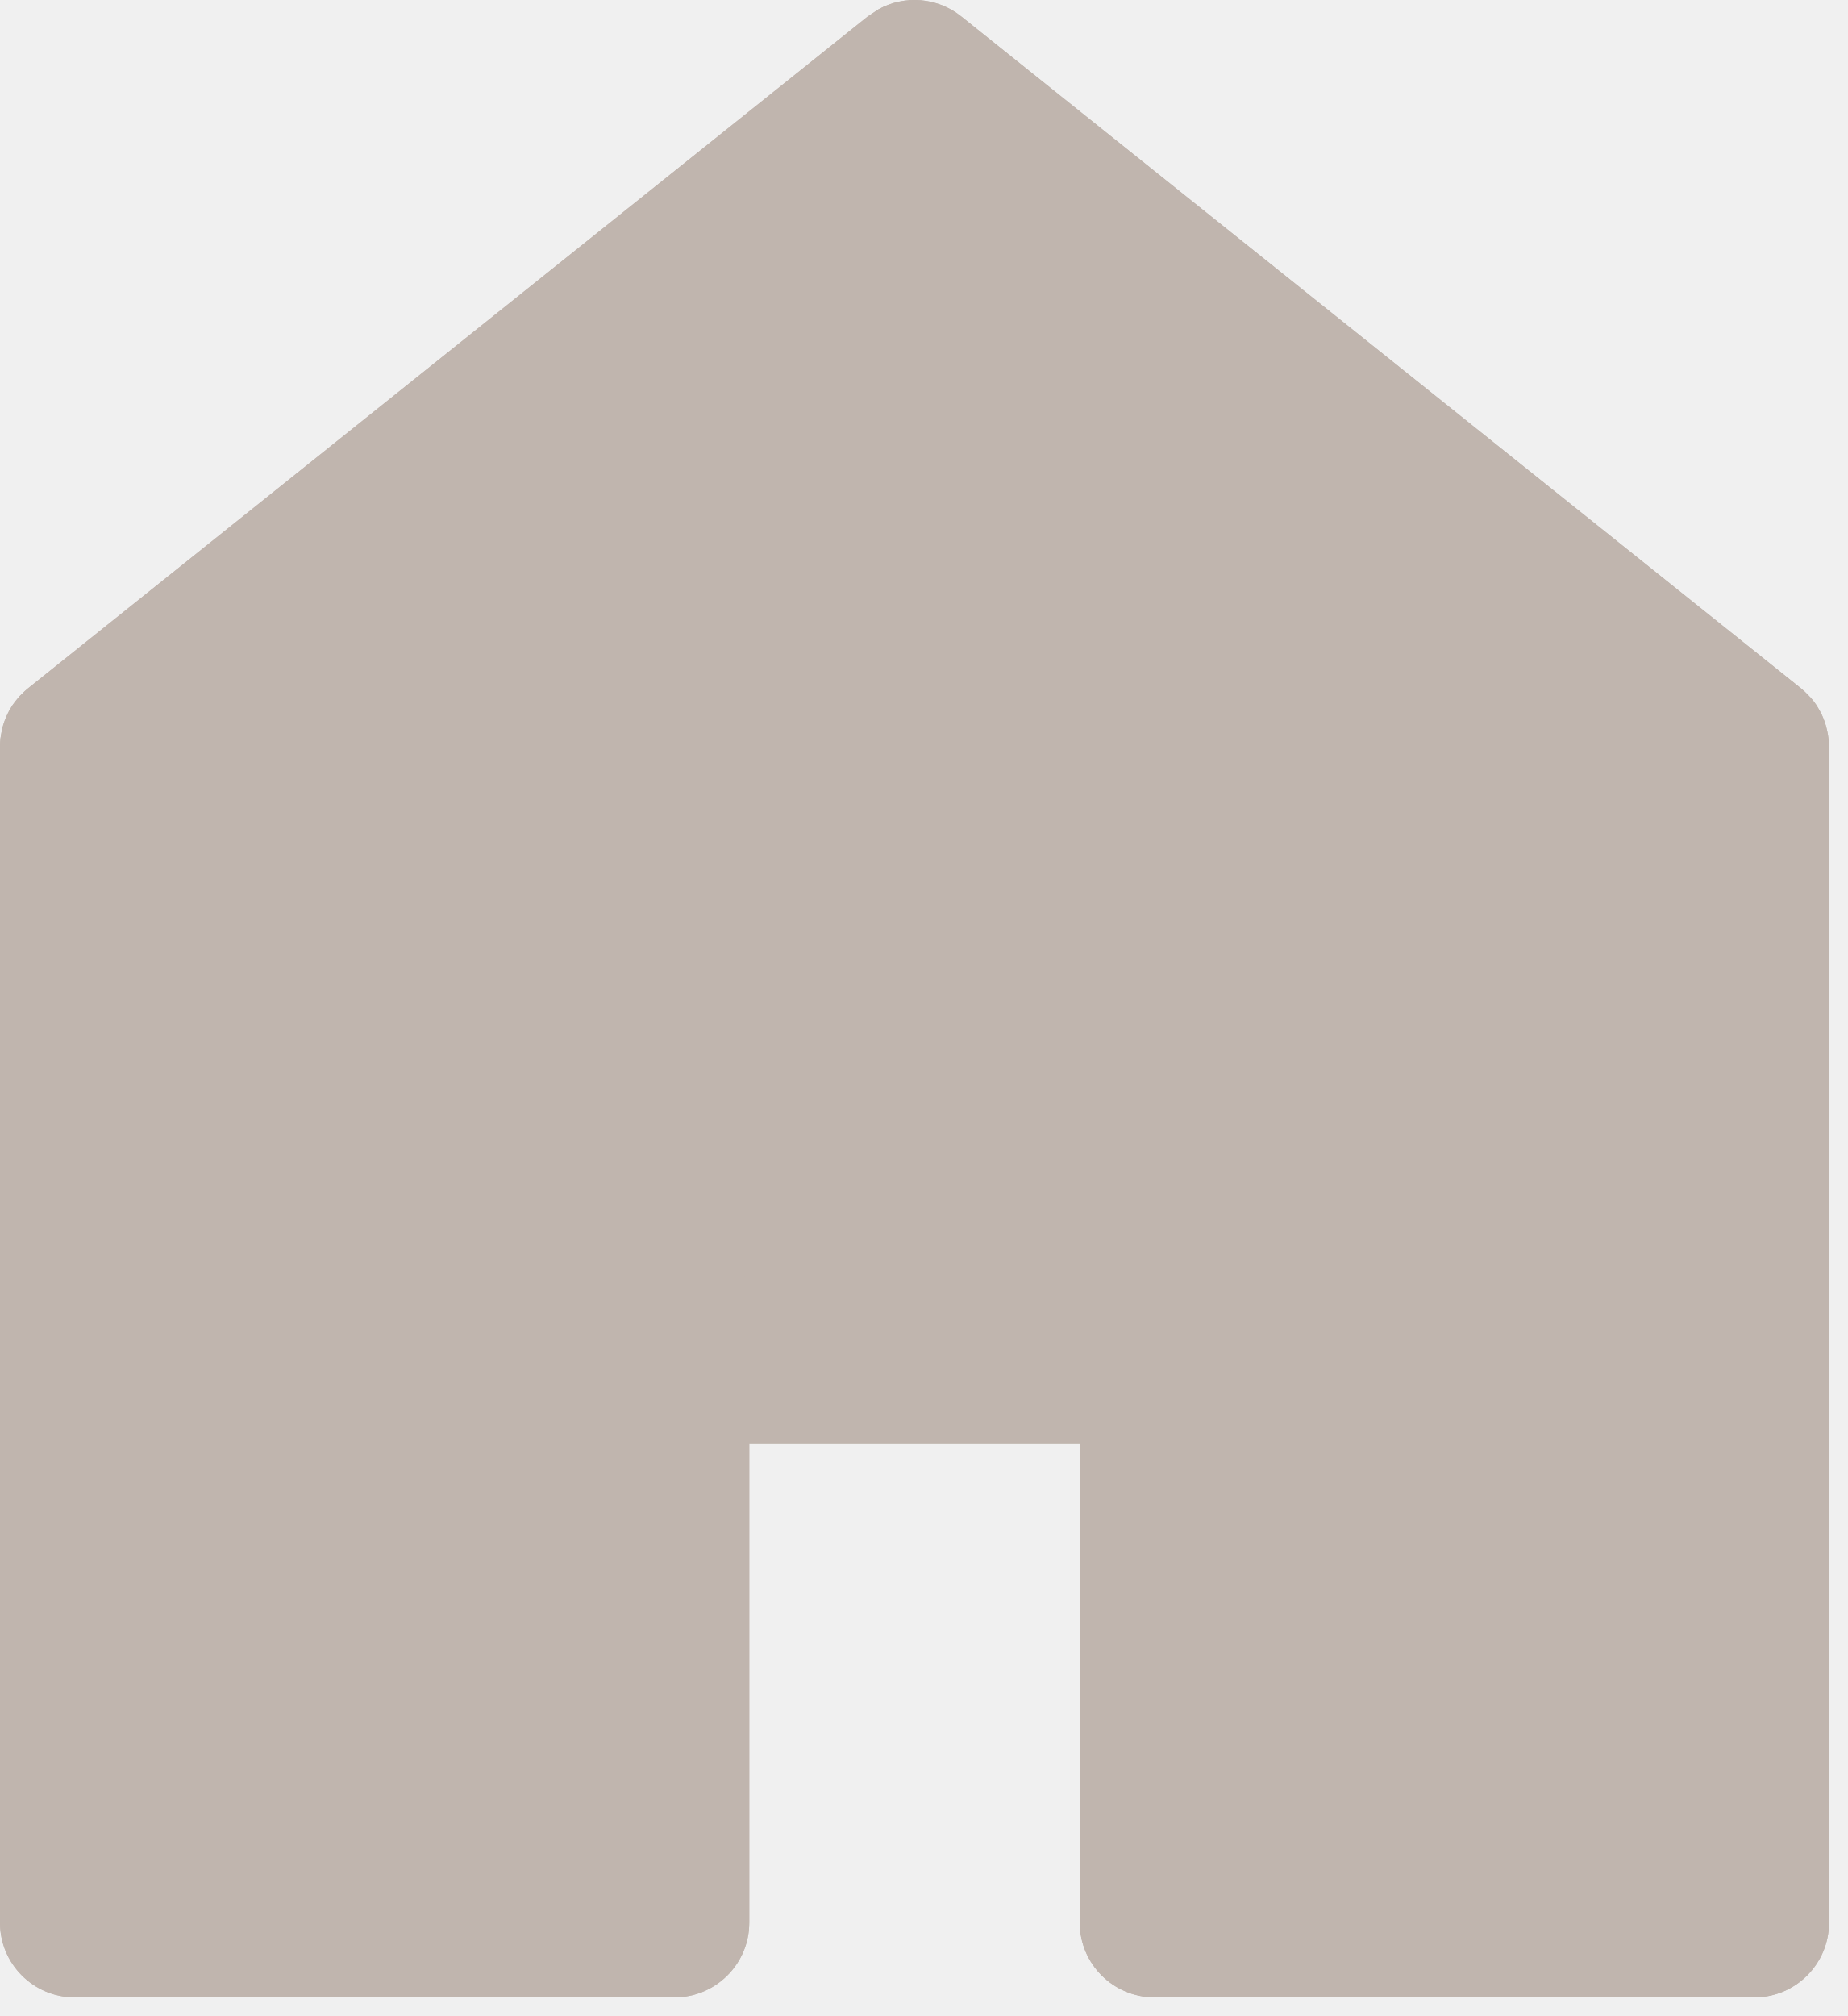
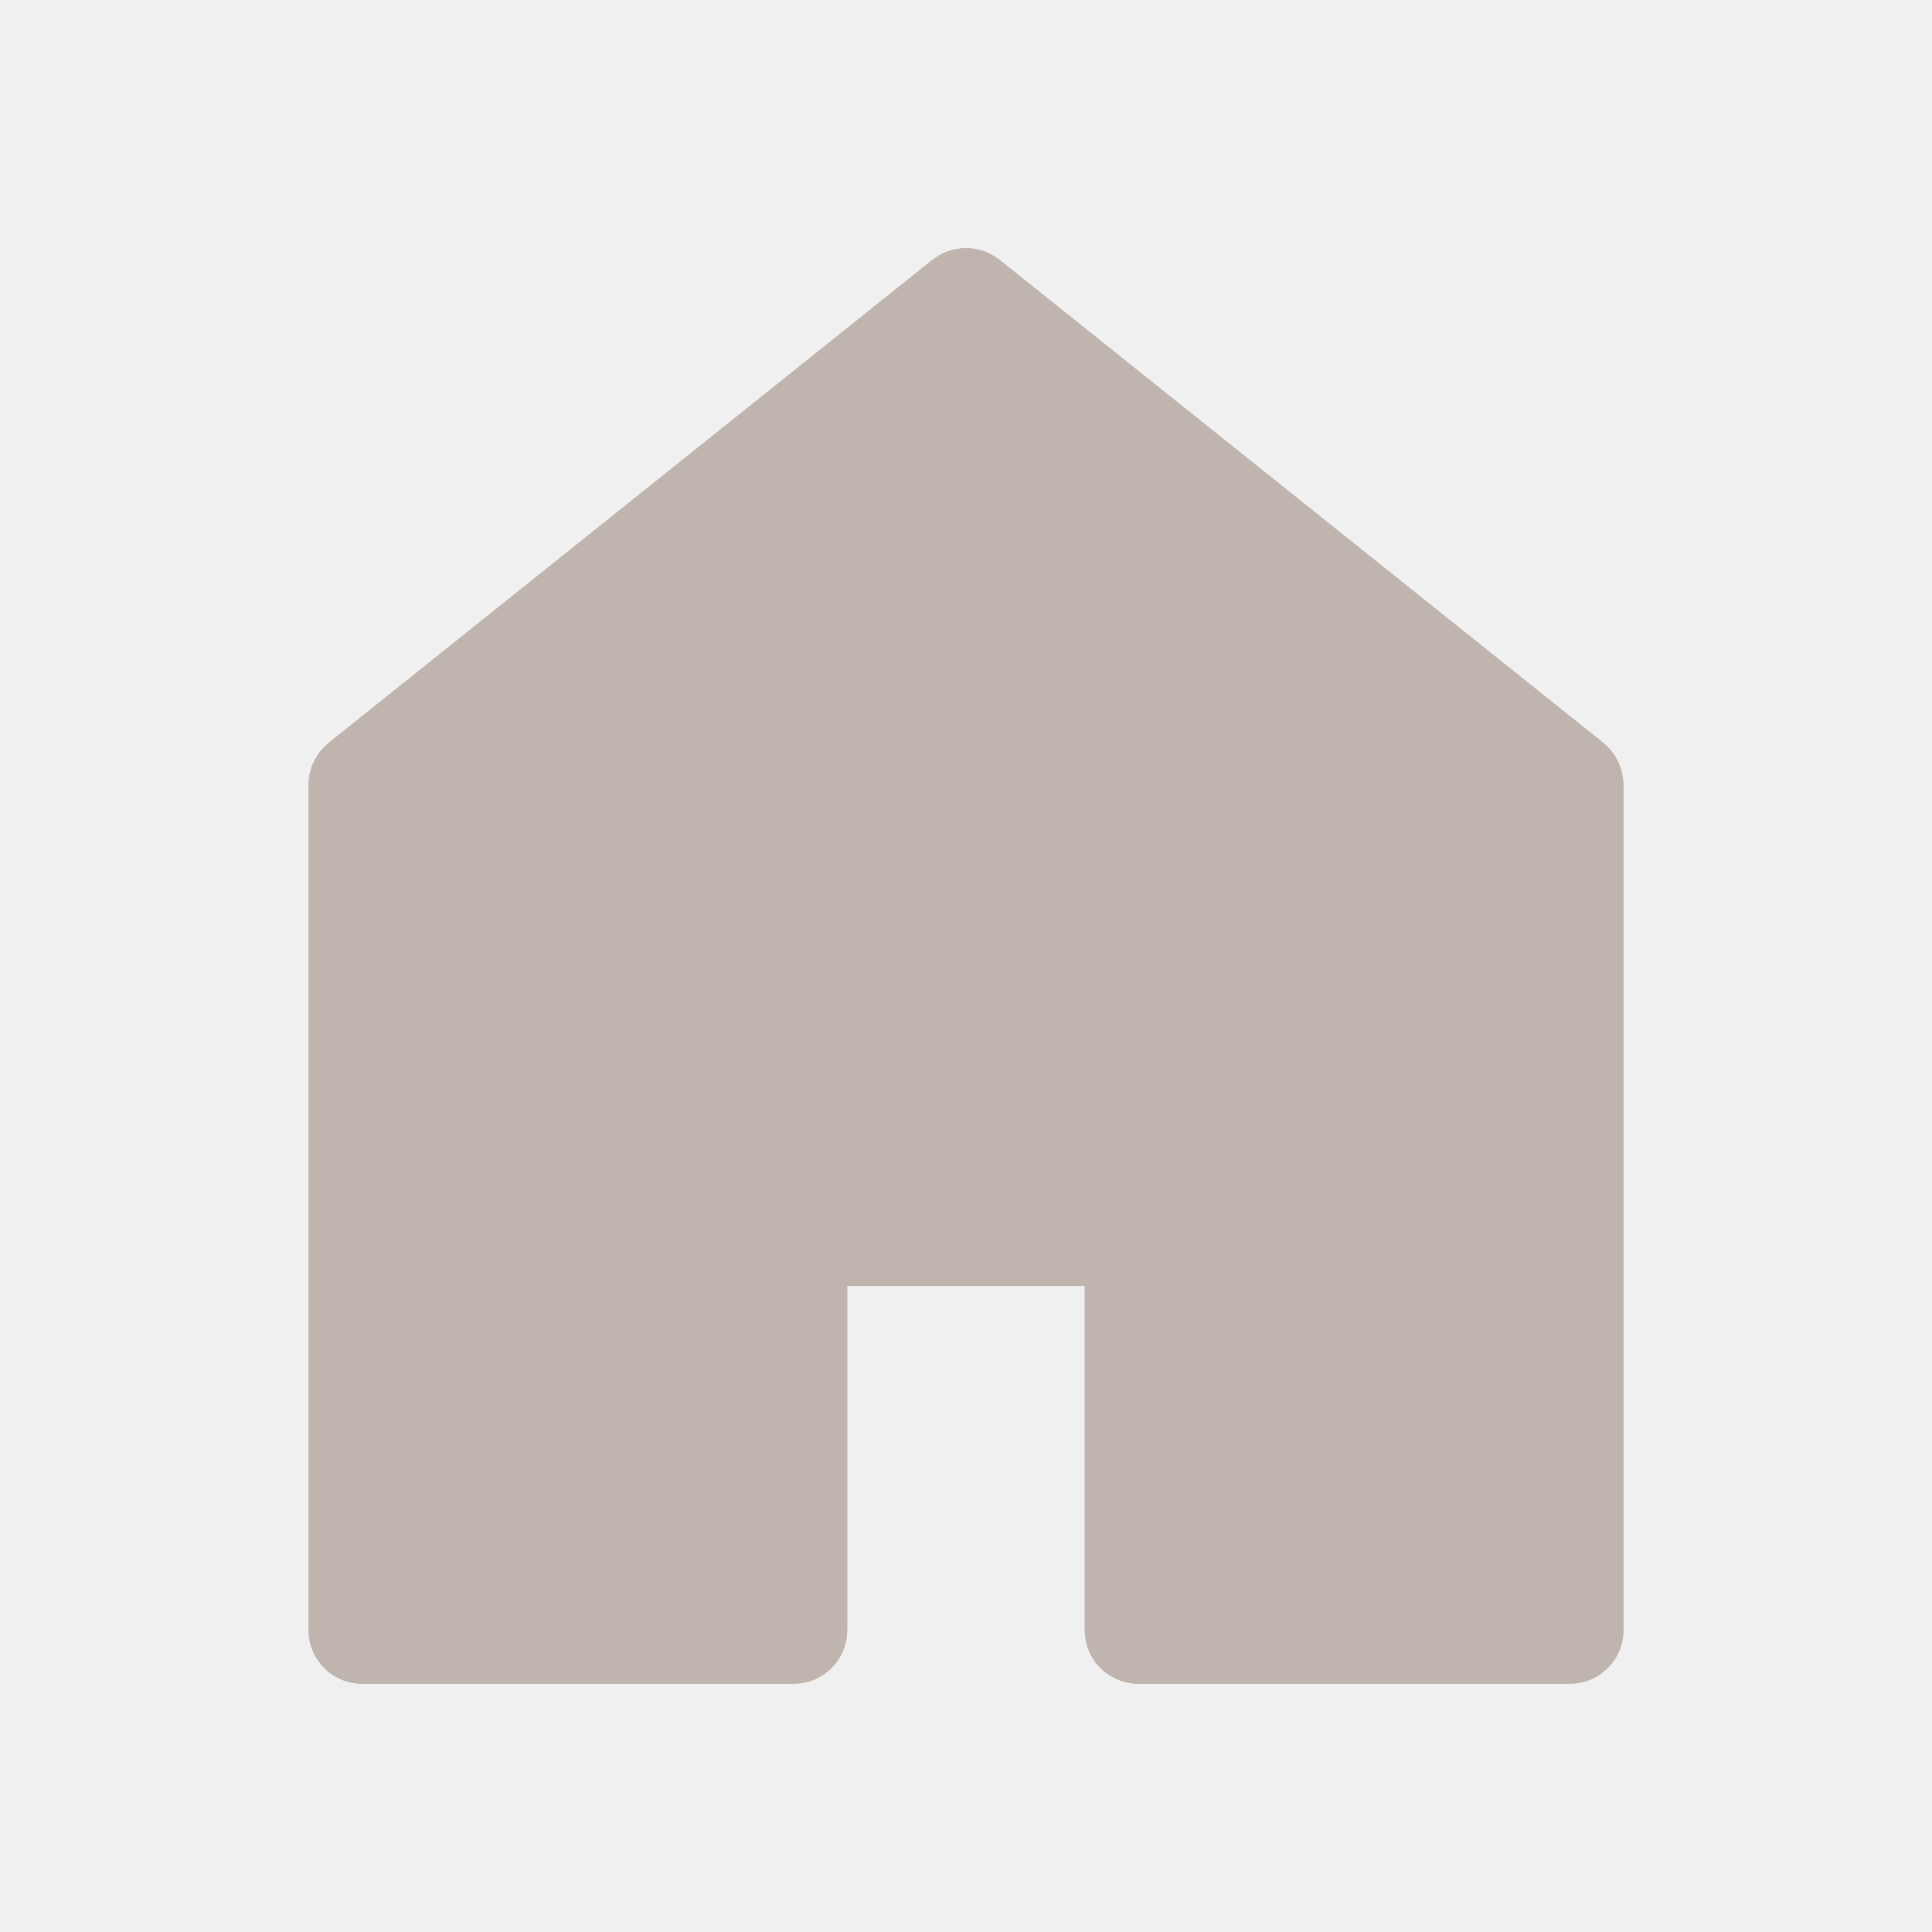
- <svg xmlns="http://www.w3.org/2000/svg" width="22" height="24" viewBox="0 0 22 24" fill="none">
-   <mask id="path-1-inside-1_410_2498" fill="white">
-     <path d="M10.461 0.11C10.771 -0.061 11.16 -0.033 11.444 0.195L21.444 8.195C21.447 8.197 21.449 8.199 21.451 8.201C21.479 8.224 21.504 8.248 21.528 8.274C21.539 8.284 21.549 8.295 21.559 8.306C21.582 8.333 21.606 8.362 21.626 8.392C21.631 8.399 21.635 8.408 21.64 8.415C21.656 8.441 21.67 8.467 21.684 8.493C21.69 8.507 21.696 8.52 21.702 8.533C21.716 8.566 21.729 8.6 21.739 8.635C21.742 8.645 21.744 8.656 21.747 8.666C21.754 8.692 21.759 8.719 21.764 8.745C21.766 8.76 21.769 8.775 21.77 8.789C21.774 8.822 21.777 8.855 21.777 8.889V22.889C21.777 23.38 21.38 23.778 20.889 23.778H13.746C13.255 23.778 12.856 23.38 12.856 22.889V17.19H8.921V22.889C8.921 23.38 8.522 23.778 8.031 23.778H0.889C0.398 23.778 0 23.38 0 22.889V8.889C7.95316e-06 8.855 0.002 8.822 0.006 8.789C0.008 8.775 0.01 8.76 0.013 8.745C0.017 8.719 0.023 8.692 0.029 8.666C0.032 8.656 0.034 8.645 0.037 8.635C0.047 8.6 0.06 8.566 0.074 8.533C0.08 8.52 0.086 8.507 0.093 8.493C0.098 8.484 0.102 8.474 0.107 8.465L0.146 8.399C0.148 8.396 0.15 8.394 0.151 8.392C0.172 8.362 0.194 8.333 0.218 8.306C0.222 8.301 0.227 8.295 0.231 8.29L0.261 8.261C0.281 8.24 0.303 8.22 0.325 8.201C0.328 8.199 0.33 8.197 0.333 8.195L10.333 0.195L10.461 0.11Z" />
+ <svg xmlns="http://www.w3.org/2000/svg" width="32" height="32" viewBox="0 0 32 32" fill="none">
+   <mask id="path-1-inside-1_415_3096" fill="white">
+     <path d="M15.572 4.22C15.882 4.05 16.272 4.078 16.556 4.305L26.556 12.305C26.558 12.307 26.56 12.31 26.562 12.312C26.59 12.334 26.615 12.359 26.64 12.384C26.65 12.395 26.66 12.405 26.669 12.415C26.693 12.443 26.716 12.472 26.736 12.502C26.741 12.509 26.744 12.516 26.748 12.522C26.765 12.549 26.781 12.578 26.796 12.607C26.802 12.619 26.808 12.632 26.814 12.644C26.828 12.677 26.84 12.711 26.851 12.746C26.854 12.756 26.856 12.766 26.858 12.777C26.865 12.803 26.871 12.829 26.875 12.856C26.877 12.871 26.88 12.885 26.882 12.9C26.886 12.933 26.889 12.966 26.889 12.999V27C26.889 27.49 26.491 27.888 26 27.888H18.857C18.366 27.888 17.968 27.49 17.968 27V21.3H14.032V27C14.032 27.49 13.633 27.888 13.143 27.888H6C5.509 27.888 5.111 27.49 5.111 27V12.999C5.111 12.966 5.114 12.933 5.117 12.9C5.119 12.885 5.122 12.871 5.124 12.856C5.128 12.829 5.134 12.803 5.141 12.777C5.143 12.767 5.145 12.756 5.148 12.746C5.159 12.711 5.171 12.677 5.186 12.644C5.191 12.632 5.197 12.619 5.203 12.607C5.218 12.578 5.234 12.549 5.251 12.522C5.255 12.515 5.259 12.509 5.264 12.502C5.284 12.472 5.306 12.443 5.33 12.415C5.334 12.411 5.338 12.406 5.343 12.401L5.372 12.372C5.393 12.351 5.414 12.331 5.437 12.312C5.439 12.31 5.442 12.307 5.444 12.305L15.444 4.305L15.572 4.22Z" />
  </mask>
-   <path d="M10.461 0.11C10.771 -0.061 11.16 -0.033 11.444 0.195L21.444 8.195C21.447 8.197 21.449 8.199 21.451 8.201C21.479 8.224 21.504 8.248 21.528 8.274C21.539 8.284 21.549 8.295 21.559 8.306C21.582 8.333 21.606 8.362 21.626 8.392C21.631 8.399 21.635 8.408 21.64 8.415C21.656 8.441 21.67 8.467 21.684 8.493C21.69 8.507 21.696 8.52 21.702 8.533C21.716 8.566 21.729 8.6 21.739 8.635C21.742 8.645 21.744 8.656 21.747 8.666C21.754 8.692 21.759 8.719 21.764 8.745C21.766 8.76 21.769 8.775 21.77 8.789C21.774 8.822 21.777 8.855 21.777 8.889V22.889C21.777 23.38 21.38 23.778 20.889 23.778H13.746C13.255 23.778 12.856 23.38 12.856 22.889V17.19H8.921V22.889C8.921 23.38 8.522 23.778 8.031 23.778H0.889C0.398 23.778 0 23.38 0 22.889V8.889C7.95316e-06 8.855 0.002 8.822 0.006 8.789C0.008 8.775 0.01 8.76 0.013 8.745C0.017 8.719 0.023 8.692 0.029 8.666C0.032 8.656 0.034 8.645 0.037 8.635C0.047 8.6 0.06 8.566 0.074 8.533C0.08 8.52 0.086 8.507 0.093 8.493C0.098 8.484 0.102 8.474 0.107 8.465L0.146 8.399C0.148 8.396 0.15 8.394 0.151 8.392C0.172 8.362 0.194 8.333 0.218 8.306C0.222 8.301 0.227 8.295 0.231 8.29L0.261 8.261C0.281 8.24 0.303 8.22 0.325 8.201C0.328 8.199 0.33 8.197 0.333 8.195L10.333 0.195L10.461 0.11Z" fill="#C0B5AE" />
-   <path d="M10.461 0.11L9.498 -1.643C9.449 -1.616 9.401 -1.587 9.354 -1.556L10.461 0.11ZM11.444 0.195L12.694 -1.367L12.694 -1.367L11.444 0.195ZM21.444 8.195L22.694 6.633L22.694 6.633L21.444 8.195ZM21.451 8.201L22.719 6.654L22.718 6.653L21.451 8.201ZM21.528 8.274L22.97 6.887L22.97 6.887L21.528 8.274ZM21.559 8.306L20.05 9.619L20.05 9.619L21.559 8.306ZM21.626 8.392L23.285 7.275L23.283 7.272L21.626 8.392ZM21.64 8.415L19.947 9.481L19.949 9.484L21.64 8.415ZM21.684 8.493L23.475 7.604L23.474 7.601L21.684 8.493ZM21.702 8.533L19.869 9.332L19.87 9.335L21.702 8.533ZM21.739 8.635L23.656 8.064L23.656 8.064L21.739 8.635ZM21.747 8.666L23.683 8.165L23.683 8.165L21.747 8.666ZM21.764 8.745L19.79 9.067L19.79 9.069L21.764 8.745ZM21.77 8.789L23.758 8.567L23.758 8.565L21.77 8.789ZM21.777 8.889H23.777V8.888L21.777 8.889ZM12.856 17.19H14.856C14.856 16.085 13.961 15.19 12.856 15.19V17.19ZM8.921 17.19V15.19C7.816 15.19 6.921 16.085 6.921 17.19H8.921ZM0 8.889L-2 8.888V8.889H0ZM0.006 8.789L-1.982 8.565L-1.982 8.567L0.006 8.789ZM0.013 8.745L1.986 9.068L1.987 9.067L0.013 8.745ZM0.029 8.666L-1.907 8.166L-1.907 8.166L0.029 8.666ZM0.037 8.635L-1.88 8.064L-1.88 8.065L0.037 8.635ZM0.074 8.533L1.907 9.334L1.908 9.332L0.074 8.533ZM0.093 8.493L-1.698 7.602L-1.699 7.605L0.093 8.493ZM0.107 8.465L-1.616 7.451C-1.628 7.47 -1.639 7.49 -1.65 7.51L0.107 8.465ZM0.146 8.399L-1.523 7.298C-1.542 7.326 -1.56 7.355 -1.577 7.385L0.146 8.399ZM0.151 8.392L-1.506 7.272L-1.508 7.275L0.151 8.392ZM0.218 8.306L1.727 9.618L1.728 9.617L0.218 8.306ZM0.231 8.29L-1.183 6.876C-1.205 6.898 -1.226 6.921 -1.247 6.944L0.231 8.29ZM0.261 8.261L1.675 9.675L1.675 9.675L0.261 8.261ZM0.325 8.201L-0.943 6.655L-0.944 6.655L0.325 8.201ZM0.333 8.195L-0.916 6.633L-0.917 6.633L0.333 8.195ZM10.333 0.195L9.227 -1.471C9.177 -1.439 9.13 -1.404 9.084 -1.367L10.333 0.195ZM10.461 0.11L11.424 1.863C11.037 2.075 10.552 2.042 10.195 1.756L11.444 0.195L12.694 -1.367C11.769 -2.107 10.505 -2.197 9.498 -1.643L10.461 0.11ZM11.444 0.195L10.195 1.756L20.195 9.756L21.444 8.195L22.694 6.633L12.694 -1.367L11.444 0.195ZM21.444 8.195L20.195 9.756C20.153 9.723 20.118 9.692 20.089 9.665C20.06 9.638 20.036 9.614 20.017 9.596C19.999 9.577 19.985 9.562 19.976 9.552C19.972 9.548 19.968 9.544 19.966 9.541C19.965 9.54 19.964 9.539 19.963 9.538C19.963 9.537 19.962 9.537 19.962 9.537C19.962 9.536 19.963 9.538 19.965 9.54C19.967 9.542 19.97 9.546 19.974 9.55C19.982 9.559 19.996 9.574 20.013 9.592C20.031 9.61 20.054 9.633 20.082 9.659C20.11 9.686 20.145 9.716 20.185 9.749L21.451 8.201L22.718 6.653C22.757 6.686 22.791 6.716 22.819 6.742C22.846 6.768 22.869 6.791 22.886 6.808C22.902 6.825 22.916 6.839 22.923 6.848C22.927 6.852 22.93 6.855 22.931 6.857C22.933 6.858 22.934 6.86 22.933 6.859C22.933 6.859 22.931 6.857 22.929 6.854C22.926 6.851 22.922 6.847 22.918 6.842C22.909 6.832 22.894 6.816 22.875 6.797C22.856 6.777 22.831 6.753 22.802 6.726C22.772 6.698 22.736 6.667 22.694 6.633L21.444 8.195ZM21.451 8.201L20.184 9.749C20.13 9.704 20.096 9.669 20.087 9.66L21.528 8.274L22.97 6.887C22.912 6.827 22.827 6.743 22.719 6.654L21.451 8.201ZM21.528 8.274L20.087 9.66C20.092 9.665 20.098 9.671 20.098 9.671C20.1 9.673 20.098 9.672 20.095 9.669C20.09 9.663 20.072 9.644 20.05 9.619L21.559 8.306L23.068 6.993C23.035 6.956 23.008 6.927 22.992 6.911C22.984 6.902 22.978 6.895 22.974 6.892C22.973 6.891 22.973 6.89 22.972 6.889C22.971 6.889 22.971 6.888 22.97 6.888C22.97 6.887 22.969 6.887 22.97 6.887L21.528 8.274ZM21.559 8.306L20.05 9.619C20.049 9.618 20.013 9.577 19.969 9.511L21.626 8.392L23.283 7.272C23.198 7.146 23.116 7.048 23.067 6.992L21.559 8.306ZM21.626 8.392L19.967 9.509C19.938 9.466 19.917 9.431 19.904 9.408C19.897 9.396 19.891 9.387 19.888 9.38C19.884 9.374 19.882 9.37 19.881 9.369C19.881 9.368 19.881 9.368 19.881 9.369C19.882 9.369 19.883 9.371 19.884 9.373C19.886 9.377 19.89 9.384 19.895 9.393C19.905 9.411 19.923 9.443 19.947 9.481L21.64 8.415L23.332 7.35C23.354 7.384 23.37 7.412 23.378 7.426C23.381 7.433 23.384 7.438 23.386 7.44C23.386 7.441 23.386 7.442 23.386 7.441C23.386 7.441 23.385 7.44 23.385 7.438C23.382 7.434 23.371 7.413 23.356 7.387C23.34 7.36 23.316 7.321 23.285 7.275L21.626 8.392ZM21.64 8.415L19.949 9.484C19.928 9.45 19.909 9.417 19.894 9.386L21.684 8.493L23.474 7.601C23.431 7.516 23.384 7.431 23.33 7.347L21.64 8.415ZM21.684 8.493L19.892 9.382C19.881 9.36 19.873 9.342 19.869 9.332L21.702 8.533L23.536 7.734C23.52 7.698 23.5 7.654 23.475 7.604L21.684 8.493ZM21.702 8.533L19.87 9.335C19.85 9.291 19.835 9.247 19.823 9.206L21.739 8.635L23.656 8.064C23.623 7.953 23.583 7.842 23.534 7.732L21.702 8.533ZM21.739 8.635L19.822 9.206C19.814 9.178 19.808 9.155 19.804 9.139C19.8 9.124 19.797 9.113 19.797 9.11C19.797 9.109 19.796 9.108 19.797 9.11C19.797 9.111 19.798 9.115 19.799 9.12C19.801 9.128 19.805 9.146 19.811 9.167L21.747 8.666L23.683 8.165C23.688 8.182 23.69 8.194 23.691 8.197C23.692 8.199 23.692 8.2 23.692 8.199C23.692 8.198 23.691 8.195 23.69 8.191C23.688 8.183 23.684 8.167 23.679 8.147C23.674 8.126 23.666 8.097 23.656 8.064L21.739 8.635ZM21.747 8.666L19.811 9.167C19.802 9.133 19.795 9.099 19.79 9.067L21.764 8.745L23.738 8.424C23.724 8.338 23.706 8.252 23.683 8.165L21.747 8.666ZM21.764 8.745L19.79 9.069C19.792 9.08 19.794 9.09 19.794 9.093C19.795 9.098 19.794 9.095 19.794 9.092C19.793 9.084 19.788 9.054 19.783 9.013L21.77 8.789L23.758 8.565C23.752 8.51 23.744 8.465 23.741 8.443C23.739 8.432 23.737 8.422 23.737 8.42C23.736 8.415 23.737 8.418 23.737 8.422L21.764 8.745ZM21.77 8.789L19.783 9.012C19.784 9.019 19.782 9.008 19.781 8.989C19.779 8.969 19.777 8.934 19.777 8.889L21.777 8.889L23.777 8.888C23.777 8.738 23.763 8.613 23.758 8.567L21.77 8.789ZM21.777 8.889H19.777V22.889H21.777H23.777V8.889H21.777ZM21.777 22.889H19.777C19.777 22.275 20.275 21.778 20.889 21.778V23.778V25.778C22.484 25.778 23.777 24.484 23.777 22.889H21.777ZM20.889 23.778V21.778H13.746V23.778V25.778H20.889V23.778ZM13.746 23.778V21.778C14.357 21.778 14.856 22.272 14.856 22.889H12.856H10.856C10.856 24.487 12.153 25.778 13.746 25.778V23.778ZM12.856 22.889H14.856V17.19H12.856H10.856V22.889H12.856ZM12.856 17.19V15.19H8.921V17.19V19.19H12.856V17.19ZM8.921 17.19H6.921V22.889H8.921H10.921V17.19H8.921ZM8.921 22.889H6.921C6.921 22.272 7.42 21.778 8.031 21.778V23.778V25.778C9.624 25.778 10.921 24.487 10.921 22.889H8.921ZM8.031 23.778V21.778H0.889V23.778V25.778H8.031V23.778ZM0.889 23.778V21.778C1.502 21.778 2 22.275 2 22.889H0H-2C-2 24.484 -0.707 25.778 0.889 25.778V23.778ZM0 22.889H2V8.889H0H-2V22.889H0ZM0 8.889L2 8.889C2 8.942 1.997 8.984 1.993 9.011L0.006 8.789L-1.982 8.567C-1.992 8.66 -2 8.768 -2 8.888L0 8.889ZM0.006 8.789L1.993 9.013C1.989 9.054 1.984 9.085 1.983 9.092C1.982 9.095 1.982 9.098 1.982 9.093C1.983 9.09 1.985 9.08 1.986 9.068L0.013 8.745L-1.961 8.423C-1.96 8.418 -1.96 8.416 -1.961 8.42C-1.961 8.422 -1.963 8.432 -1.965 8.443C-1.968 8.465 -1.975 8.51 -1.982 8.565L0.006 8.789ZM0.013 8.745L1.987 9.067C1.981 9.1 1.974 9.133 1.966 9.167L0.029 8.666L-1.907 8.166C-1.929 8.251 -1.947 8.338 -1.961 8.424L0.013 8.745ZM0.029 8.666L1.966 9.167C1.971 9.146 1.975 9.128 1.977 9.12C1.978 9.115 1.979 9.111 1.98 9.11C1.98 9.108 1.98 9.109 1.979 9.11C1.979 9.113 1.976 9.124 1.972 9.139C1.968 9.155 1.962 9.177 1.954 9.205L0.037 8.635L-1.88 8.065C-1.89 8.098 -1.897 8.126 -1.902 8.146C-1.908 8.167 -1.912 8.183 -1.913 8.191C-1.914 8.195 -1.915 8.198 -1.915 8.199C-1.916 8.2 -1.915 8.199 -1.915 8.197C-1.914 8.194 -1.911 8.182 -1.907 8.166L0.029 8.666ZM0.037 8.635L1.954 9.206C1.941 9.248 1.926 9.291 1.907 9.334L0.074 8.533L-1.758 7.733C-1.806 7.841 -1.846 7.952 -1.88 8.064L0.037 8.635ZM0.074 8.533L1.908 9.332C1.903 9.343 1.895 9.36 1.885 9.382L0.093 8.493L-1.699 7.605C-1.723 7.653 -1.743 7.697 -1.76 7.735L0.074 8.533ZM0.093 8.493L1.883 9.385C1.882 9.387 1.875 9.4 1.865 9.42L0.107 8.465L-1.65 7.51C-1.671 7.548 -1.687 7.581 -1.698 7.602L0.093 8.493ZM0.107 8.465L1.831 9.479L1.87 9.413L0.146 8.399L-1.577 7.385L-1.616 7.451L0.107 8.465ZM0.146 8.399L1.816 9.5C1.798 9.527 1.783 9.549 1.773 9.562C1.768 9.569 1.764 9.575 1.762 9.578C1.759 9.581 1.757 9.584 1.757 9.584C1.757 9.585 1.758 9.584 1.758 9.583C1.758 9.583 1.759 9.582 1.76 9.58C1.762 9.577 1.766 9.573 1.77 9.566C1.779 9.555 1.793 9.534 1.811 9.509L0.151 8.392L-1.508 7.275C-1.491 7.251 -1.478 7.231 -1.47 7.221C-1.466 7.215 -1.463 7.211 -1.461 7.209C-1.46 7.207 -1.458 7.205 -1.459 7.206C-1.46 7.207 -1.462 7.21 -1.465 7.214C-1.468 7.218 -1.472 7.224 -1.478 7.232C-1.488 7.246 -1.504 7.269 -1.523 7.298L0.146 8.399ZM0.151 8.392L1.809 9.511C1.777 9.558 1.748 9.594 1.727 9.618L0.218 8.306L-1.291 6.994C-1.36 7.073 -1.434 7.165 -1.506 7.272L0.151 8.392ZM0.218 8.306L1.728 9.617C1.731 9.613 1.734 9.61 1.735 9.609C1.737 9.607 1.736 9.608 1.735 9.609C1.733 9.611 1.723 9.622 1.71 9.637L0.231 8.29L-1.247 6.944C-1.265 6.963 -1.279 6.979 -1.286 6.987C-1.289 6.991 -1.292 6.995 -1.293 6.995C-1.294 6.997 -1.293 6.996 -1.292 6.994L0.218 8.306ZM0.231 8.29L1.646 9.704L1.675 9.675L0.261 8.261L-1.153 6.847L-1.183 6.876L0.231 8.29ZM0.261 8.261L1.675 9.675C1.677 9.673 1.669 9.681 1.657 9.693C1.644 9.705 1.623 9.724 1.594 9.747L0.325 8.201L-0.944 6.655C-1.042 6.737 -1.118 6.811 -1.154 6.847L0.261 8.261ZM0.325 8.201L1.593 9.748C1.607 9.737 1.62 9.726 1.63 9.717C1.64 9.708 1.649 9.701 1.656 9.695C1.662 9.689 1.667 9.684 1.67 9.682C1.672 9.68 1.673 9.679 1.674 9.678C1.674 9.678 1.674 9.678 1.674 9.678C1.675 9.678 1.675 9.678 1.675 9.678C1.674 9.678 1.672 9.68 1.668 9.684C1.664 9.687 1.658 9.692 1.651 9.699C1.636 9.712 1.613 9.732 1.583 9.756L0.333 8.195L-0.917 6.633C-0.948 6.658 -0.973 6.68 -0.989 6.694C-0.997 6.701 -1.003 6.707 -1.008 6.711C-1.012 6.714 -1.016 6.718 -1.016 6.718C-1.018 6.72 -1.016 6.718 -1.014 6.716C-1.012 6.714 -1.007 6.71 -1.001 6.705C-0.99 6.695 -0.969 6.676 -0.943 6.655L0.325 8.201ZM0.333 8.195L1.582 9.756L11.582 1.756L10.333 0.195L9.084 -1.367L-0.916 6.633L0.333 8.195ZM10.333 0.195L11.44 1.861L11.567 1.776L10.461 0.11L9.354 -1.556L9.227 -1.471L10.333 0.195Z" fill="#C0B5AE" mask="url(#path-1-inside-1_410_2498)" />
+   <path d="M15.572 4.22C15.882 4.05 16.272 4.078 16.556 4.305L26.556 12.305C26.558 12.307 26.56 12.31 26.562 12.312C26.59 12.334 26.615 12.359 26.64 12.384C26.65 12.395 26.66 12.405 26.669 12.415C26.693 12.443 26.716 12.472 26.736 12.502C26.741 12.509 26.744 12.516 26.748 12.522C26.765 12.549 26.781 12.578 26.796 12.607C26.802 12.619 26.808 12.632 26.814 12.644C26.828 12.677 26.84 12.711 26.851 12.746C26.854 12.756 26.856 12.766 26.858 12.777C26.865 12.803 26.871 12.829 26.875 12.856C26.877 12.871 26.88 12.885 26.882 12.9C26.886 12.933 26.889 12.966 26.889 12.999V27C26.889 27.49 26.491 27.888 26 27.888H18.857C18.366 27.888 17.968 27.49 17.968 27V21.3H14.032V27C14.032 27.49 13.633 27.888 13.143 27.888H6C5.509 27.888 5.111 27.49 5.111 27V12.999C5.111 12.966 5.114 12.933 5.117 12.9C5.119 12.885 5.122 12.871 5.124 12.856C5.128 12.829 5.134 12.803 5.141 12.777C5.143 12.767 5.145 12.756 5.148 12.746C5.159 12.711 5.171 12.677 5.186 12.644C5.191 12.632 5.197 12.619 5.203 12.607C5.218 12.578 5.234 12.549 5.251 12.522C5.255 12.515 5.259 12.509 5.264 12.502C5.284 12.472 5.306 12.443 5.33 12.415C5.334 12.411 5.338 12.406 5.343 12.401L5.372 12.372C5.393 12.351 5.414 12.331 5.437 12.312C5.439 12.31 5.442 12.307 5.444 12.305L15.444 4.305L15.572 4.22Z" fill="#C0B5AE" />
+   <path d="M15.572 4.22L14.61 2.467C14.56 2.494 14.512 2.523 14.466 2.554L15.572 4.22ZM16.556 4.305L17.805 2.743L17.805 2.743L16.556 4.305ZM26.556 12.305L27.805 10.744L27.805 10.743L26.556 12.305ZM26.562 12.312L27.83 10.765L27.829 10.764L26.562 12.312ZM26.64 12.384L28.081 10.998L28.081 10.998L26.64 12.384ZM26.669 12.415L25.162 13.73L25.163 13.731L26.669 12.415ZM26.736 12.502L28.395 11.385L28.393 11.382L26.736 12.502ZM26.748 12.522L25.061 13.596L25.063 13.6L26.748 12.522ZM26.796 12.607L28.591 11.724L28.589 11.721L26.796 12.607ZM26.814 12.644L24.98 13.443L24.981 13.446L26.814 12.644ZM26.851 12.746L28.767 12.175L28.767 12.174L26.851 12.746ZM26.858 12.777L24.922 13.278L24.922 13.278L26.858 12.777ZM26.875 12.856L24.901 13.178L24.901 13.179L26.875 12.856ZM26.882 12.9L28.869 12.677L28.869 12.676L26.882 12.9ZM26.889 12.999H28.889V12.998L26.889 12.999ZM17.968 21.3H19.968C19.968 20.196 19.072 19.3 17.968 19.3V21.3ZM14.032 21.3V19.3C12.928 19.3 12.032 20.196 12.032 21.3H14.032ZM5.111 12.999L3.111 12.998V12.999H5.111ZM5.117 12.9L3.13 12.676L3.13 12.677L5.117 12.9ZM5.124 12.856L7.098 13.179L7.098 13.178L5.124 12.856ZM5.141 12.777L7.077 13.278L7.077 13.277L5.141 12.777ZM5.148 12.746L3.232 12.175L3.231 12.176L5.148 12.746ZM5.186 12.644L7.018 13.445L7.019 13.442L5.186 12.644ZM5.203 12.607L3.41 11.722L3.408 11.725L5.203 12.607ZM5.251 12.522L6.936 13.599L6.939 13.595L5.251 12.522ZM5.264 12.502L3.607 11.382L3.605 11.385L5.264 12.502ZM5.33 12.415L6.837 13.73L6.838 13.729L5.33 12.415ZM5.343 12.401L3.929 10.987C3.906 11.009 3.885 11.031 3.864 11.054L5.343 12.401ZM5.372 12.372L6.786 13.786L6.787 13.786L5.372 12.372ZM5.437 12.312L4.169 10.765L4.168 10.766L5.437 12.312ZM5.444 12.305L4.195 10.743L4.195 10.744L5.444 12.305ZM15.444 4.305L14.338 2.639C14.289 2.672 14.241 2.707 14.195 2.743L15.444 4.305ZM15.572 4.22L16.535 5.973C16.148 6.186 15.663 6.152 15.307 5.867L16.556 4.305L17.805 2.743C16.88 2.004 15.617 1.914 14.61 2.467L15.572 4.22ZM16.556 4.305L15.306 5.867L25.306 13.867L26.556 12.305L27.805 10.743L17.805 2.743L16.556 4.305ZM26.556 12.305L25.306 13.867C25.265 13.834 25.229 13.803 25.2 13.776C25.171 13.749 25.147 13.725 25.129 13.706C25.11 13.688 25.096 13.672 25.087 13.663C25.083 13.658 25.079 13.654 25.077 13.652C25.076 13.65 25.075 13.649 25.075 13.649C25.074 13.648 25.073 13.648 25.073 13.648C25.073 13.647 25.075 13.649 25.076 13.651C25.078 13.653 25.081 13.656 25.085 13.661C25.093 13.669 25.107 13.684 25.124 13.702C25.142 13.72 25.165 13.743 25.193 13.77C25.221 13.796 25.256 13.827 25.296 13.86L26.562 12.312L27.829 10.764C27.869 10.796 27.902 10.827 27.93 10.853C27.957 10.878 27.98 10.901 27.997 10.919C28.014 10.936 28.027 10.95 28.034 10.958C28.038 10.962 28.041 10.966 28.043 10.967C28.044 10.969 28.046 10.97 28.045 10.97C28.044 10.969 28.043 10.967 28.04 10.965C28.038 10.962 28.034 10.957 28.029 10.952C28.02 10.942 28.005 10.926 27.986 10.907C27.967 10.888 27.943 10.864 27.913 10.836C27.883 10.809 27.847 10.777 27.805 10.744L26.556 12.305ZM26.562 12.312L25.295 13.859C25.241 13.815 25.207 13.78 25.198 13.771L26.64 12.384L28.081 10.998C28.023 10.938 27.938 10.854 27.83 10.765L26.562 12.312ZM26.64 12.384L25.198 13.771C25.2 13.773 25.203 13.775 25.204 13.777C25.206 13.778 25.206 13.779 25.207 13.78C25.208 13.781 25.206 13.779 25.203 13.776C25.198 13.77 25.182 13.754 25.162 13.73L26.669 12.415L28.176 11.101C28.146 11.067 28.121 11.04 28.106 11.024C28.098 11.015 28.091 11.008 28.087 11.005C28.081 10.998 28.084 11.001 28.081 10.998L26.64 12.384ZM26.669 12.415L25.163 13.731C25.142 13.707 25.112 13.671 25.08 13.623L26.736 12.502L28.393 11.382C28.319 11.273 28.245 11.179 28.175 11.1L26.669 12.415ZM26.736 12.502L25.078 13.62C25.055 13.586 25.037 13.557 25.026 13.539C25.02 13.529 25.016 13.522 25.013 13.517C25.01 13.511 25.008 13.508 25.007 13.507C25.007 13.507 25.007 13.506 25.007 13.507C25.008 13.508 25.008 13.509 25.009 13.51C25.011 13.513 25.014 13.519 25.018 13.527C25.027 13.541 25.042 13.566 25.061 13.596L26.748 12.522L28.435 11.448C28.452 11.475 28.465 11.497 28.472 11.508C28.475 11.513 28.477 11.518 28.478 11.519C28.479 11.52 28.479 11.52 28.479 11.52C28.479 11.52 28.478 11.518 28.477 11.517C28.475 11.513 28.465 11.496 28.453 11.476C28.44 11.454 28.42 11.422 28.395 11.385L26.736 12.502ZM26.748 12.522L25.063 13.6C25.039 13.562 25.019 13.526 25.003 13.493L26.796 12.607L28.589 11.721C28.544 11.63 28.492 11.537 28.433 11.444L26.748 12.522ZM26.796 12.607L25.001 13.489C25.002 13.492 25.003 13.492 25.003 13.494C25.003 13.494 25.004 13.495 25.004 13.495C25.004 13.495 25.004 13.495 25.004 13.495C25.004 13.495 25.004 13.495 25.004 13.495C25.004 13.494 25.003 13.494 25.003 13.494C25.003 13.493 25.002 13.491 25.001 13.489C24.998 13.482 24.99 13.465 24.98 13.443L26.814 12.644L28.647 11.845C28.619 11.782 28.591 11.726 28.591 11.724L26.796 12.607ZM26.814 12.644L24.981 13.446C24.962 13.401 24.946 13.358 24.934 13.317L26.851 12.746L28.767 12.174C28.734 12.064 28.694 11.953 28.646 11.842L26.814 12.644ZM26.851 12.746L24.934 13.316C24.925 13.288 24.919 13.265 24.915 13.25C24.911 13.235 24.909 13.223 24.908 13.221C24.908 13.22 24.908 13.219 24.908 13.221C24.908 13.222 24.909 13.226 24.91 13.23C24.912 13.239 24.917 13.256 24.922 13.278L26.858 12.777L28.795 12.276C28.799 12.292 28.802 12.304 28.803 12.308C28.803 12.31 28.803 12.311 28.803 12.31C28.803 12.309 28.802 12.305 28.801 12.302C28.799 12.294 28.795 12.277 28.79 12.257C28.785 12.236 28.777 12.208 28.767 12.175L26.851 12.746ZM26.858 12.777L24.922 13.278C24.913 13.243 24.906 13.209 24.901 13.178L26.875 12.856L28.849 12.534C28.835 12.449 28.817 12.363 28.794 12.275L26.858 12.777ZM26.875 12.856L24.901 13.179C24.903 13.19 24.905 13.2 24.905 13.203C24.906 13.208 24.906 13.206 24.905 13.202C24.904 13.195 24.899 13.165 24.894 13.124L26.882 12.9L28.869 12.676C28.863 12.62 28.856 12.575 28.852 12.554C28.851 12.543 28.849 12.533 28.848 12.531C28.848 12.526 28.848 12.529 28.849 12.533L26.875 12.856ZM26.882 12.9L24.894 13.123C24.895 13.129 24.894 13.118 24.892 13.099C24.891 13.079 24.889 13.045 24.889 13.001L26.889 12.999L28.889 12.998C28.889 12.849 28.875 12.725 28.869 12.677L26.882 12.9ZM26.889 12.999H24.889V27H26.889H28.889V12.999H26.889ZM26.889 27H24.889C24.889 26.386 25.386 25.888 26 25.888V27.888V29.888C27.596 29.888 28.889 28.595 28.889 27H26.889ZM26 27.888V25.888H18.857V27.888V29.888H26V27.888ZM18.857 27.888V25.888C19.468 25.888 19.968 26.383 19.968 27H17.968H15.968C15.968 28.598 17.265 29.888 18.857 29.888V27.888ZM17.968 27H19.968V21.3H17.968H15.968V27H17.968ZM17.968 21.3V19.3H14.032V21.3V23.3H17.968V21.3ZM14.032 21.3H12.032V27H14.032H16.032V21.3H14.032ZM14.032 27H12.032C12.032 26.383 12.532 25.888 13.143 25.888V27.888V29.888C14.735 29.888 16.032 28.598 16.032 27H14.032ZM13.143 27.888V25.888H6V27.888V29.888H13.143V27.888ZM6 27.888V25.888C6.614 25.888 7.111 26.386 7.111 27H5.111H3.111C3.111 28.595 4.405 29.888 6 29.888V27.888ZM5.111 27H7.111V12.999H5.111H3.111V27H5.111ZM5.111 12.999L7.111 13.001C7.111 13.052 7.108 13.094 7.105 13.123L5.117 12.9L3.13 12.677C3.119 12.771 3.111 12.879 3.111 12.998L5.111 12.999ZM5.117 12.9L7.105 13.124C7.1 13.165 7.095 13.195 7.094 13.202C7.093 13.206 7.093 13.208 7.094 13.203C7.094 13.2 7.096 13.19 7.098 13.179L5.124 12.856L3.15 12.533C3.151 12.529 3.151 12.526 3.151 12.531C3.15 12.533 3.149 12.543 3.147 12.553C3.143 12.575 3.136 12.62 3.13 12.676L5.117 12.9ZM5.124 12.856L7.098 13.178C7.093 13.21 7.086 13.243 7.077 13.278L5.141 12.777L3.204 12.276C3.182 12.363 3.164 12.449 3.15 12.534L5.124 12.856ZM5.141 12.777L7.077 13.277C7.082 13.256 7.087 13.239 7.089 13.23C7.09 13.226 7.091 13.222 7.091 13.221C7.091 13.219 7.091 13.22 7.091 13.221C7.09 13.223 7.088 13.235 7.084 13.25C7.08 13.265 7.074 13.288 7.066 13.316L5.148 12.746L3.231 12.176C3.222 12.209 3.214 12.236 3.209 12.257C3.204 12.277 3.2 12.294 3.198 12.301C3.197 12.305 3.196 12.309 3.196 12.309C3.196 12.311 3.196 12.309 3.196 12.308C3.197 12.304 3.2 12.292 3.204 12.277L5.141 12.777ZM5.148 12.746L7.065 13.317C7.053 13.359 7.037 13.402 7.018 13.445L5.186 12.644L3.353 11.843C3.305 11.952 3.265 12.063 3.232 12.175L5.148 12.746ZM5.186 12.644L7.019 13.442C7.009 13.465 7.001 13.483 6.998 13.49C6.996 13.493 6.995 13.495 6.995 13.495C6.996 13.494 6.996 13.494 6.998 13.489L5.203 12.607L3.408 11.725C3.407 11.726 3.399 11.744 3.39 11.761C3.381 11.78 3.367 11.81 3.352 11.846L5.186 12.644ZM5.203 12.607L6.997 13.492C6.979 13.527 6.96 13.562 6.936 13.599L5.251 12.522L3.566 11.445C3.507 11.536 3.456 11.629 3.41 11.722L5.203 12.607ZM5.251 12.522L6.939 13.595C6.94 13.594 6.938 13.596 6.936 13.599C6.933 13.603 6.929 13.611 6.922 13.62L5.264 12.502L3.605 11.385C3.585 11.415 3.569 11.441 3.563 11.449L5.251 12.522ZM5.264 12.502L6.92 13.623C6.903 13.648 6.876 13.686 6.837 13.73L5.33 12.415L3.823 11.101C3.736 11.2 3.665 11.296 3.607 11.382L5.264 12.502ZM5.33 12.415L6.838 13.729C6.845 13.721 6.851 13.714 6.854 13.711C6.855 13.709 6.857 13.708 6.857 13.707C6.857 13.707 6.857 13.707 6.857 13.708C6.856 13.709 6.851 13.714 6.846 13.72C6.84 13.727 6.832 13.736 6.822 13.747L5.343 12.401L3.864 11.054C3.84 11.081 3.822 11.102 3.816 11.109C3.815 11.11 3.813 11.112 3.813 11.113C3.812 11.114 3.812 11.113 3.812 11.113C3.813 11.112 3.817 11.108 3.822 11.102L5.33 12.415ZM5.343 12.401L6.757 13.815L6.786 13.786L5.372 12.372L3.958 10.957L3.929 10.987L5.343 12.401ZM5.372 12.372L6.787 13.786C6.788 13.784 6.781 13.792 6.768 13.803C6.755 13.815 6.734 13.835 6.706 13.858L5.437 12.312L4.168 10.766C4.069 10.847 3.993 10.922 3.958 10.958L5.372 12.372ZM5.437 12.312L6.704 13.859C6.719 13.847 6.731 13.837 6.741 13.828C6.752 13.819 6.76 13.811 6.767 13.805C6.774 13.8 6.779 13.795 6.782 13.792C6.783 13.791 6.784 13.79 6.785 13.789C6.785 13.789 6.786 13.789 6.786 13.788C6.786 13.788 6.786 13.788 6.786 13.788C6.786 13.789 6.783 13.791 6.779 13.794C6.776 13.798 6.77 13.803 6.762 13.81C6.748 13.822 6.724 13.843 6.694 13.867L5.444 12.305L4.195 10.744C4.163 10.769 4.138 10.79 4.123 10.804C4.114 10.811 4.108 10.817 4.103 10.821C4.099 10.825 4.096 10.828 4.095 10.829C4.093 10.83 4.095 10.828 4.097 10.827C4.099 10.825 4.104 10.821 4.11 10.815C4.121 10.805 4.142 10.787 4.169 10.765L5.437 12.312ZM5.444 12.305L6.694 13.867L16.694 5.867L15.444 4.305L14.195 2.743L4.195 10.743L5.444 12.305ZM15.444 4.305L16.551 5.971L16.679 5.886L15.572 4.22L14.466 2.554L14.338 2.639L15.444 4.305Z" fill="#C0B5AE" mask="url(#path-1-inside-1_415_3096)" />
</svg>
